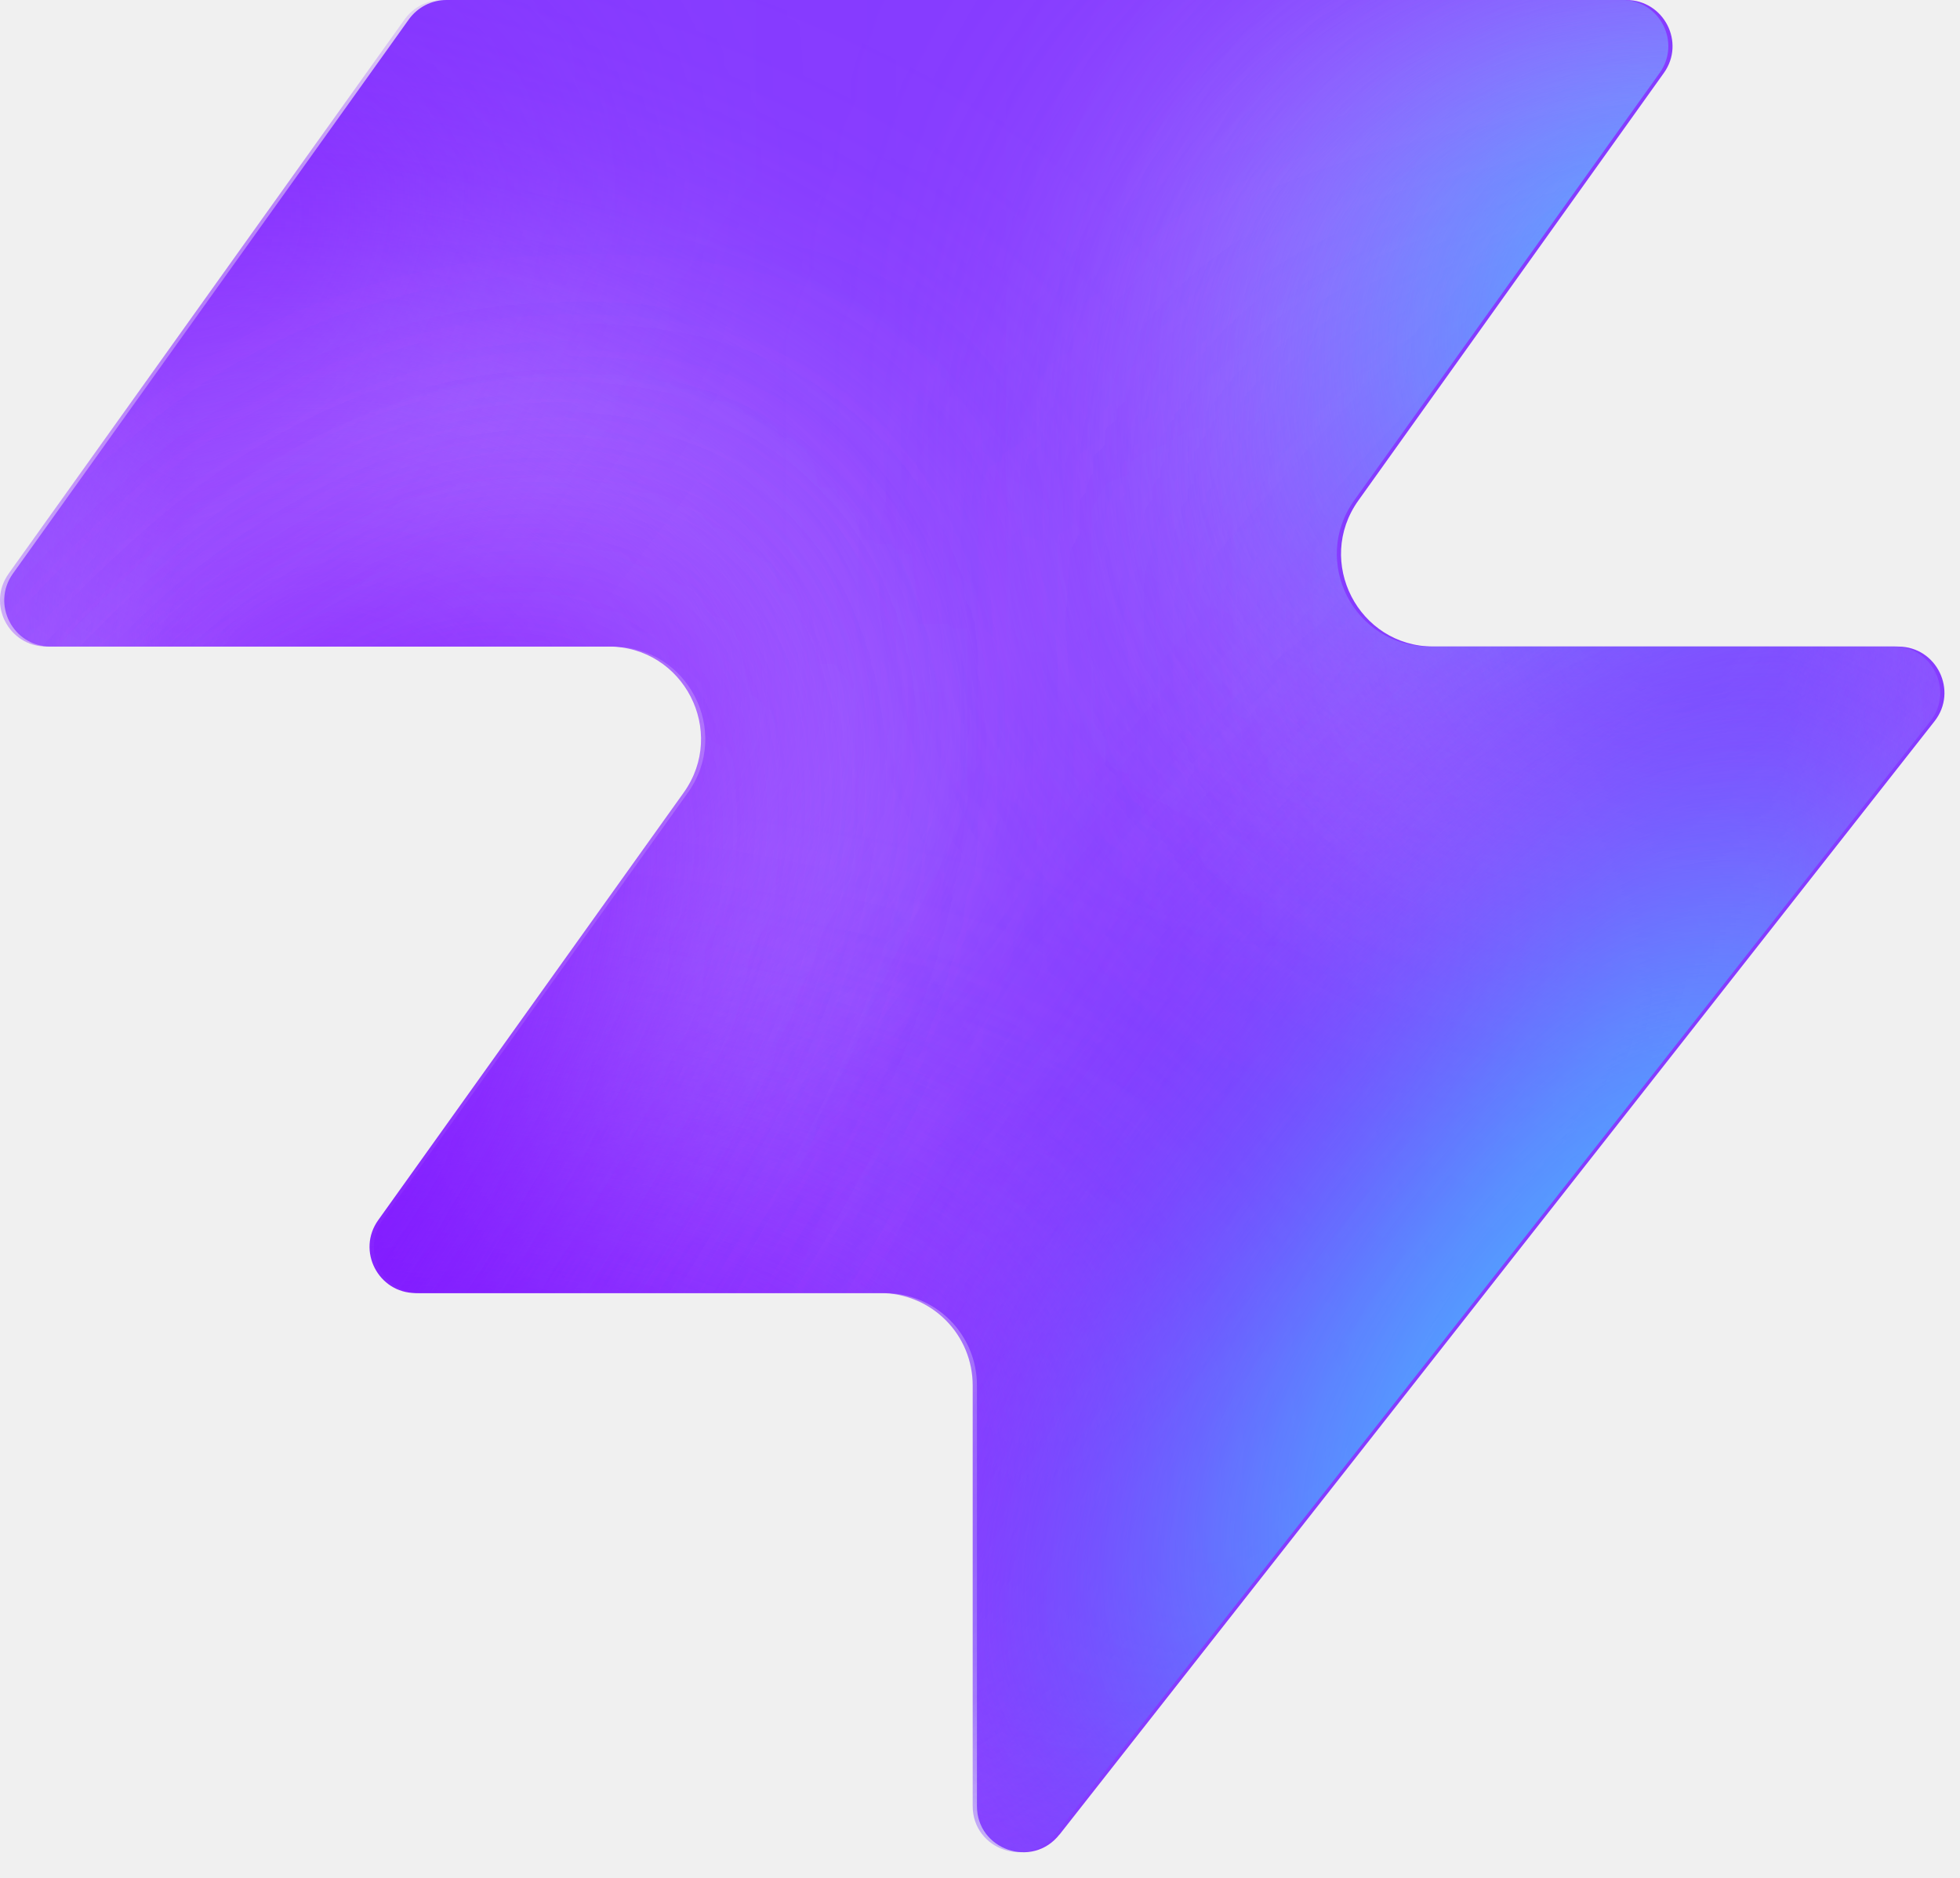
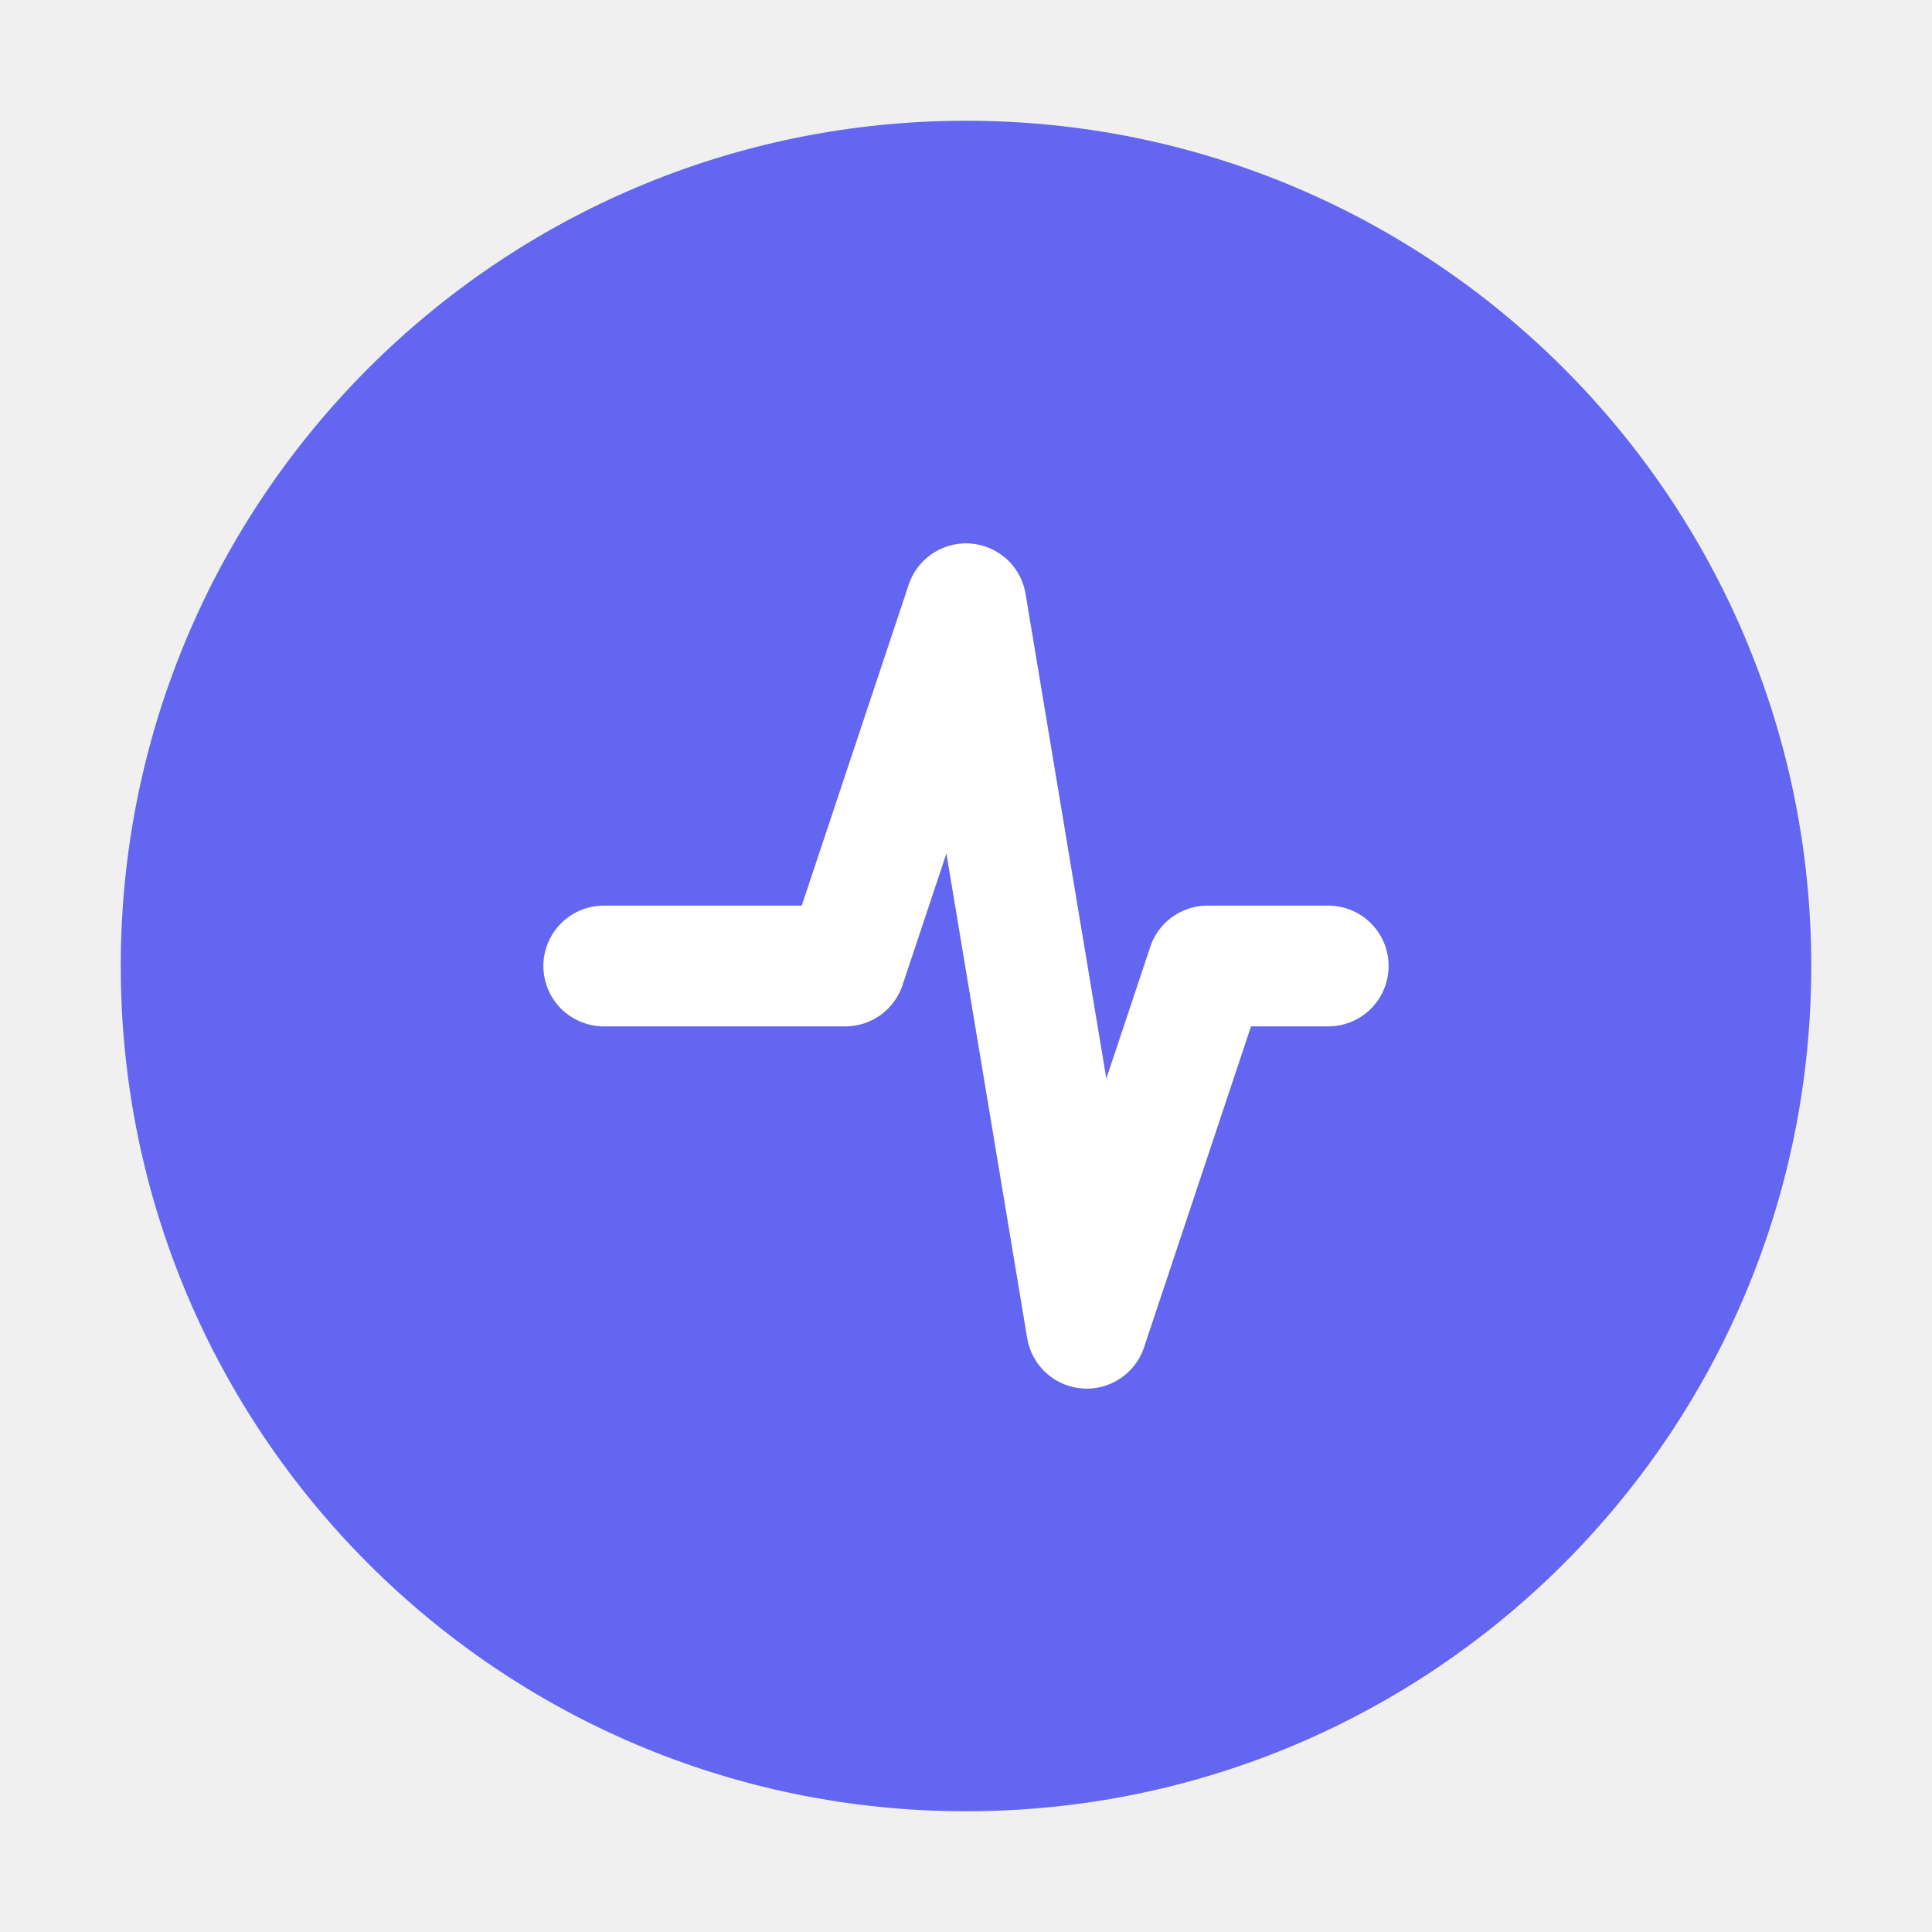
- <svg xmlns="http://www.w3.org/2000/svg" width="48" height="46" fill="none" viewBox="0 0 48 46">
-   <path fill="#863bff" d="M25.946 44.938c-.664.845-2.021.375-2.021-.698V33.937a2.26 2.26 0 0 0-2.262-2.262H10.287c-.92 0-1.456-1.04-.92-1.788l7.48-10.471c1.07-1.497 0-3.578-1.842-3.578H1.237c-.92 0-1.456-1.04-.92-1.788L10.013.474c.214-.297.556-.474.92-.474h28.894c.92 0 1.456 1.04.92 1.788l-7.48 10.471c-1.07 1.498 0 3.579 1.842 3.579h11.377c.943 0 1.473 1.088.89 1.83L25.947 44.94z" style="fill:#863bff;fill:color(display-p3 .525 .23 1);fill-opacity:1" />
-   <mask id="a" width="48" height="46" x="0" y="0" maskUnits="userSpaceOnUse" style="mask-type:alpha">
-     <path fill="#000" d="M25.842 44.938c-.664.844-2.021.375-2.021-.698V33.937a2.26 2.26 0 0 0-2.262-2.262H10.183c-.92 0-1.456-1.04-.92-1.788l7.48-10.471c1.07-1.498 0-3.579-1.842-3.579H1.133c-.92 0-1.456-1.04-.92-1.787L9.91.473c.214-.297.556-.474.92-.474h28.894c.92 0 1.456 1.04.92 1.788l-7.48 10.471c-1.07 1.498 0 3.578 1.842 3.578h11.377c.943 0 1.473 1.088.89 1.832L25.843 44.94z" style="fill:#000;fill-opacity:1" />
-   </mask>
-   <g mask="url(#a)">
-     <g filter="url(#b)">
-       <ellipse cx="5.508" cy="14.704" fill="#ede6ff" rx="5.508" ry="14.704" style="fill:#ede6ff;fill:color(display-p3 .927 .903 1);fill-opacity:1" transform="matrix(.00324 1 1 -.00324 -4.47 31.516)" />
-     </g>
-     <g filter="url(#c)">
-       <ellipse cx="10.399" cy="29.851" fill="#ede6ff" rx="10.399" ry="29.851" style="fill:#ede6ff;fill:color(display-p3 .927 .903 1);fill-opacity:1" transform="matrix(.00324 1 1 -.00324 -39.328 7.883)" />
-     </g>
-     <g filter="url(#d)">
-       <ellipse cx="5.508" cy="30.487" fill="#7e14ff" rx="5.508" ry="30.487" style="fill:#7e14ff;fill:color(display-p3 .492 .077 1);fill-opacity:1" transform="rotate(89.814 -25.913 -14.639)scale(1 -1)" />
-     </g>
-     <g filter="url(#e)">
-       <ellipse cx="5.508" cy="30.599" fill="#7e14ff" rx="5.508" ry="30.599" style="fill:#7e14ff;fill:color(display-p3 .492 .077 1);fill-opacity:1" transform="rotate(89.814 -32.644 -3.334)scale(1 -1)" />
-     </g>
-     <g filter="url(#f)">
-       <ellipse cx="5.508" cy="30.599" fill="#7e14ff" rx="5.508" ry="30.599" style="fill:#7e14ff;fill:color(display-p3 .492 .077 1);fill-opacity:1" transform="matrix(.00324 1 1 -.00324 -34.34 30.47)" />
-     </g>
-     <g filter="url(#g)">
-       <ellipse cx="14.072" cy="22.078" fill="#ede6ff" rx="14.072" ry="22.078" style="fill:#ede6ff;fill:color(display-p3 .927 .903 1);fill-opacity:1" transform="rotate(93.35 24.506 48.493)scale(-1 1)" />
-     </g>
-     <g filter="url(#h)">
-       <ellipse cx="3.47" cy="21.501" fill="#7e14ff" rx="3.47" ry="21.501" style="fill:#7e14ff;fill:color(display-p3 .492 .077 1);fill-opacity:1" transform="rotate(89.009 28.708 47.59)scale(-1 1)" />
-     </g>
-     <g filter="url(#i)">
-       <ellipse cx="3.47" cy="21.501" fill="#7e14ff" rx="3.47" ry="21.501" style="fill:#7e14ff;fill:color(display-p3 .492 .077 1);fill-opacity:1" transform="rotate(89.009 28.708 47.59)scale(-1 1)" />
-     </g>
-     <g filter="url(#j)">
-       <ellipse cx=".387" cy="8.972" fill="#7e14ff" rx="4.407" ry="29.108" style="fill:#7e14ff;fill:color(display-p3 .492 .077 1);fill-opacity:1" transform="rotate(39.51 .387 8.972)" />
-     </g>
-     <g filter="url(#k)">
-       <ellipse cx="47.523" cy="-6.092" fill="#7e14ff" rx="4.407" ry="29.108" style="fill:#7e14ff;fill:color(display-p3 .492 .077 1);fill-opacity:1" transform="rotate(37.892 47.523 -6.092)" />
-     </g>
-     <g filter="url(#l)">
-       <ellipse cx="41.412" cy="6.333" fill="#47bfff" rx="5.971" ry="9.665" style="fill:#47bfff;fill:color(display-p3 .28 .748 1);fill-opacity:1" transform="rotate(37.892 41.412 6.333)" />
-     </g>
-     <g filter="url(#m)">
-       <ellipse cx="-1.879" cy="38.332" fill="#7e14ff" rx="4.407" ry="29.108" style="fill:#7e14ff;fill:color(display-p3 .492 .077 1);fill-opacity:1" transform="rotate(37.892 -1.88 38.332)" />
-     </g>
-     <g filter="url(#n)">
-       <ellipse cx="-1.879" cy="38.332" fill="#7e14ff" rx="4.407" ry="29.108" style="fill:#7e14ff;fill:color(display-p3 .492 .077 1);fill-opacity:1" transform="rotate(37.892 -1.88 38.332)" />
-     </g>
-     <g filter="url(#o)">
-       <ellipse cx="35.651" cy="29.907" fill="#7e14ff" rx="4.407" ry="29.108" style="fill:#7e14ff;fill:color(display-p3 .492 .077 1);fill-opacity:1" transform="rotate(37.892 35.651 29.907)" />
-     </g>
-     <g filter="url(#p)">
-       <ellipse cx="38.418" cy="32.4" fill="#47bfff" rx="5.971" ry="15.297" style="fill:#47bfff;fill:color(display-p3 .28 .748 1);fill-opacity:1" transform="rotate(37.892 38.418 32.4)" />
-     </g>
-   </g>
-   <defs>
-     <filter id="b" width="60.045" height="41.654" x="-19.77" y="16.149" color-interpolation-filters="sRGB" filterUnits="userSpaceOnUse">
-       <feFlood flood-opacity="0" result="BackgroundImageFix" />
-       <feBlend in="SourceGraphic" in2="BackgroundImageFix" result="shape" />
-       <feGaussianBlur result="effect1_foregroundBlur_2002_17158" stdDeviation="7.659" />
-     </filter>
-     <filter id="c" width="90.34" height="51.437" x="-54.613" y="-7.533" color-interpolation-filters="sRGB" filterUnits="userSpaceOnUse">
-       <feFlood flood-opacity="0" result="BackgroundImageFix" />
-       <feBlend in="SourceGraphic" in2="BackgroundImageFix" result="shape" />
-       <feGaussianBlur result="effect1_foregroundBlur_2002_17158" stdDeviation="7.659" />
-     </filter>
-     <filter id="d" width="79.355" height="29.4" x="-49.64" y="2.03" color-interpolation-filters="sRGB" filterUnits="userSpaceOnUse">
-       <feFlood flood-opacity="0" result="BackgroundImageFix" />
-       <feBlend in="SourceGraphic" in2="BackgroundImageFix" result="shape" />
-       <feGaussianBlur result="effect1_foregroundBlur_2002_17158" stdDeviation="4.596" />
-     </filter>
-     <filter id="e" width="79.579" height="29.4" x="-45.045" y="20.029" color-interpolation-filters="sRGB" filterUnits="userSpaceOnUse">
-       <feFlood flood-opacity="0" result="BackgroundImageFix" />
-       <feBlend in="SourceGraphic" in2="BackgroundImageFix" result="shape" />
-       <feGaussianBlur result="effect1_foregroundBlur_2002_17158" stdDeviation="4.596" />
-     </filter>
-     <filter id="f" width="79.579" height="29.4" x="-43.513" y="21.178" color-interpolation-filters="sRGB" filterUnits="userSpaceOnUse">
-       <feFlood flood-opacity="0" result="BackgroundImageFix" />
-       <feBlend in="SourceGraphic" in2="BackgroundImageFix" result="shape" />
-       <feGaussianBlur result="effect1_foregroundBlur_2002_17158" stdDeviation="4.596" />
-     </filter>
-     <filter id="g" width="74.749" height="58.852" x="15.756" y="-17.901" color-interpolation-filters="sRGB" filterUnits="userSpaceOnUse">
-       <feFlood flood-opacity="0" result="BackgroundImageFix" />
-       <feBlend in="SourceGraphic" in2="BackgroundImageFix" result="shape" />
-       <feGaussianBlur result="effect1_foregroundBlur_2002_17158" stdDeviation="7.659" />
-     </filter>
-     <filter id="h" width="61.377" height="25.362" x="23.548" y="2.284" color-interpolation-filters="sRGB" filterUnits="userSpaceOnUse">
-       <feFlood flood-opacity="0" result="BackgroundImageFix" />
-       <feBlend in="SourceGraphic" in2="BackgroundImageFix" result="shape" />
-       <feGaussianBlur result="effect1_foregroundBlur_2002_17158" stdDeviation="4.596" />
-     </filter>
-     <filter id="i" width="61.377" height="25.362" x="23.548" y="2.284" color-interpolation-filters="sRGB" filterUnits="userSpaceOnUse">
-       <feFlood flood-opacity="0" result="BackgroundImageFix" />
-       <feBlend in="SourceGraphic" in2="BackgroundImageFix" result="shape" />
-       <feGaussianBlur result="effect1_foregroundBlur_2002_17158" stdDeviation="4.596" />
-     </filter>
-     <filter id="j" width="56.045" height="63.649" x="-27.636" y="-22.853" color-interpolation-filters="sRGB" filterUnits="userSpaceOnUse">
-       <feFlood flood-opacity="0" result="BackgroundImageFix" />
-       <feBlend in="SourceGraphic" in2="BackgroundImageFix" result="shape" />
-       <feGaussianBlur result="effect1_foregroundBlur_2002_17158" stdDeviation="4.596" />
-     </filter>
-     <filter id="k" width="54.814" height="64.646" x="20.116" y="-38.415" color-interpolation-filters="sRGB" filterUnits="userSpaceOnUse">
-       <feFlood flood-opacity="0" result="BackgroundImageFix" />
-       <feBlend in="SourceGraphic" in2="BackgroundImageFix" result="shape" />
-       <feGaussianBlur result="effect1_foregroundBlur_2002_17158" stdDeviation="4.596" />
-     </filter>
-     <filter id="l" width="33.541" height="35.313" x="24.641" y="-11.323" color-interpolation-filters="sRGB" filterUnits="userSpaceOnUse">
-       <feFlood flood-opacity="0" result="BackgroundImageFix" />
-       <feBlend in="SourceGraphic" in2="BackgroundImageFix" result="shape" />
-       <feGaussianBlur result="effect1_foregroundBlur_2002_17158" stdDeviation="4.596" />
-     </filter>
-     <filter id="m" width="54.814" height="64.646" x="-29.286" y="6.009" color-interpolation-filters="sRGB" filterUnits="userSpaceOnUse">
-       <feFlood flood-opacity="0" result="BackgroundImageFix" />
-       <feBlend in="SourceGraphic" in2="BackgroundImageFix" result="shape" />
-       <feGaussianBlur result="effect1_foregroundBlur_2002_17158" stdDeviation="4.596" />
-     </filter>
-     <filter id="n" width="54.814" height="64.646" x="-29.286" y="6.009" color-interpolation-filters="sRGB" filterUnits="userSpaceOnUse">
-       <feFlood flood-opacity="0" result="BackgroundImageFix" />
-       <feBlend in="SourceGraphic" in2="BackgroundImageFix" result="shape" />
-       <feGaussianBlur result="effect1_foregroundBlur_2002_17158" stdDeviation="4.596" />
-     </filter>
-     <filter id="o" width="54.814" height="64.646" x="8.244" y="-2.416" color-interpolation-filters="sRGB" filterUnits="userSpaceOnUse">
-       <feFlood flood-opacity="0" result="BackgroundImageFix" />
-       <feBlend in="SourceGraphic" in2="BackgroundImageFix" result="shape" />
-       <feGaussianBlur result="effect1_foregroundBlur_2002_17158" stdDeviation="4.596" />
-     </filter>
-     <filter id="p" width="39.409" height="43.623" x="18.713" y="10.588" color-interpolation-filters="sRGB" filterUnits="userSpaceOnUse">
-       <feFlood flood-opacity="0" result="BackgroundImageFix" />
-       <feBlend in="SourceGraphic" in2="BackgroundImageFix" result="shape" />
-       <feGaussianBlur result="effect1_foregroundBlur_2002_17158" stdDeviation="4.596" />
-     </filter>
-   </defs>
+ <svg xmlns="http://www.w3.org/2000/svg" viewBox="0 0 32 32">
+   <circle cx="16" cy="16" r="14" fill="#6366f1" />
+   <path d="M10 16 L14 16 L16 10 L18 22 L20 16 L22 16" stroke="white" stroke-width="2" fill="none" stroke-linecap="round" stroke-linejoin="round" />
</svg>
